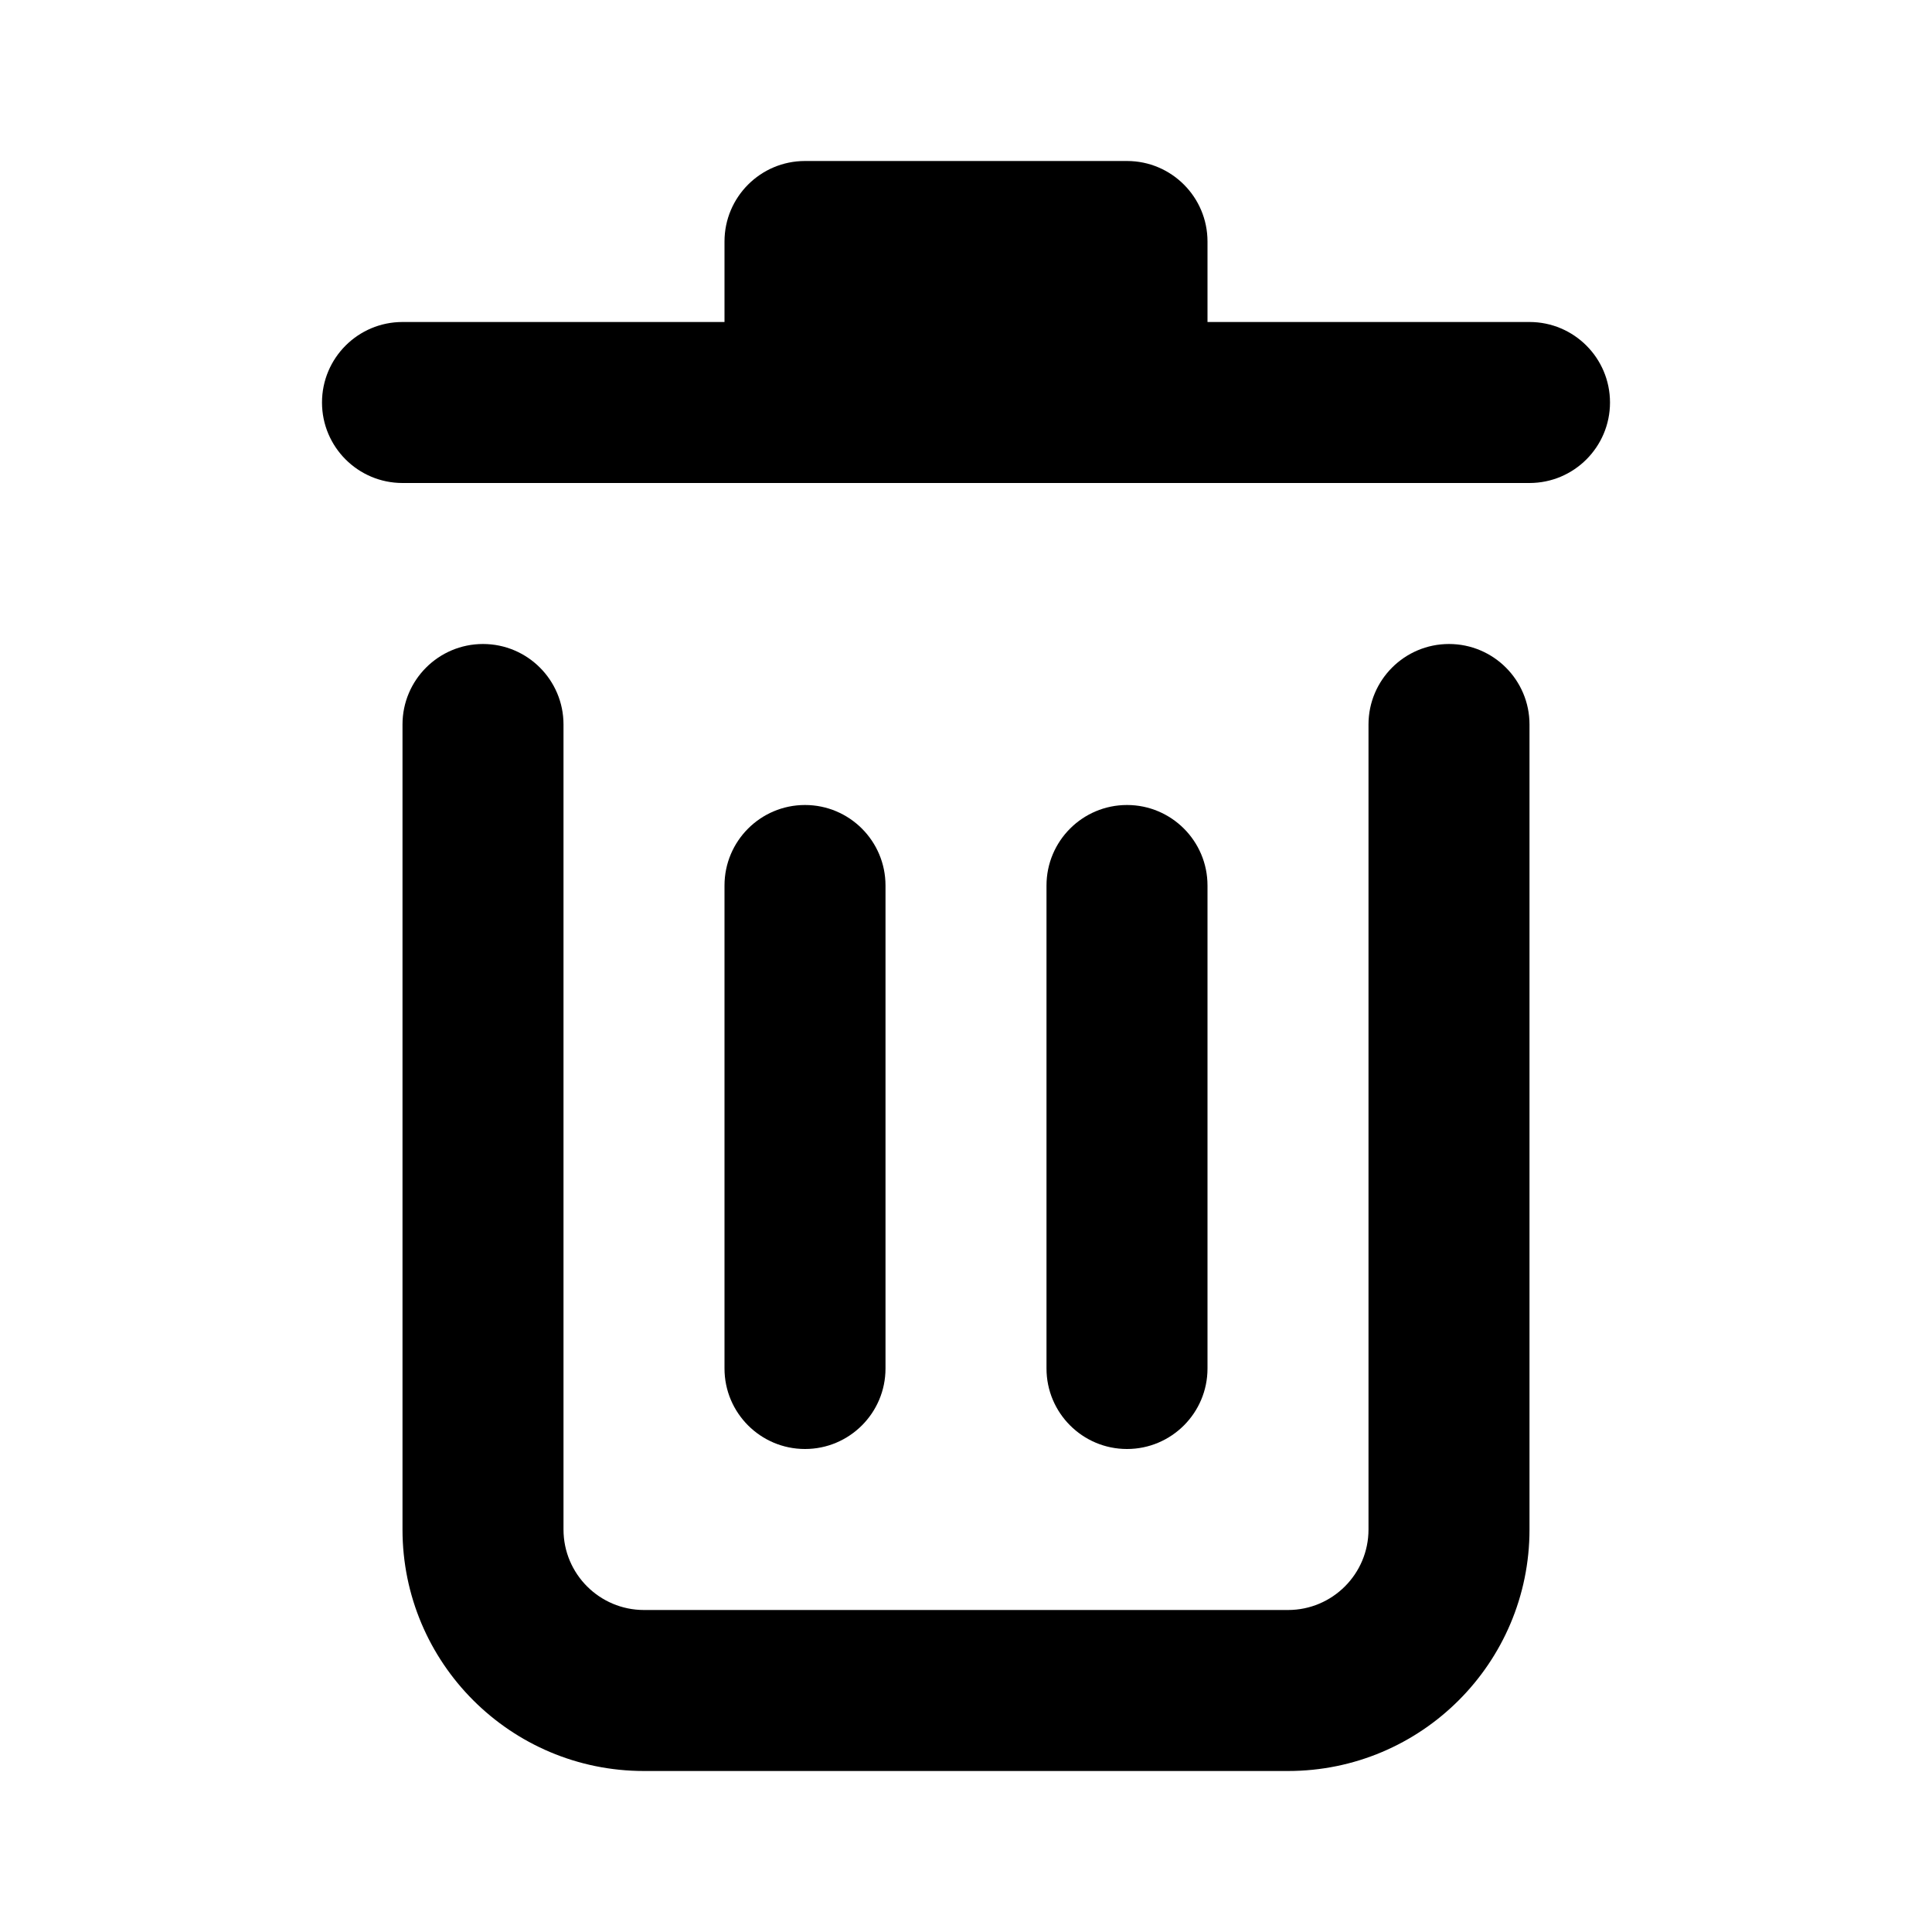
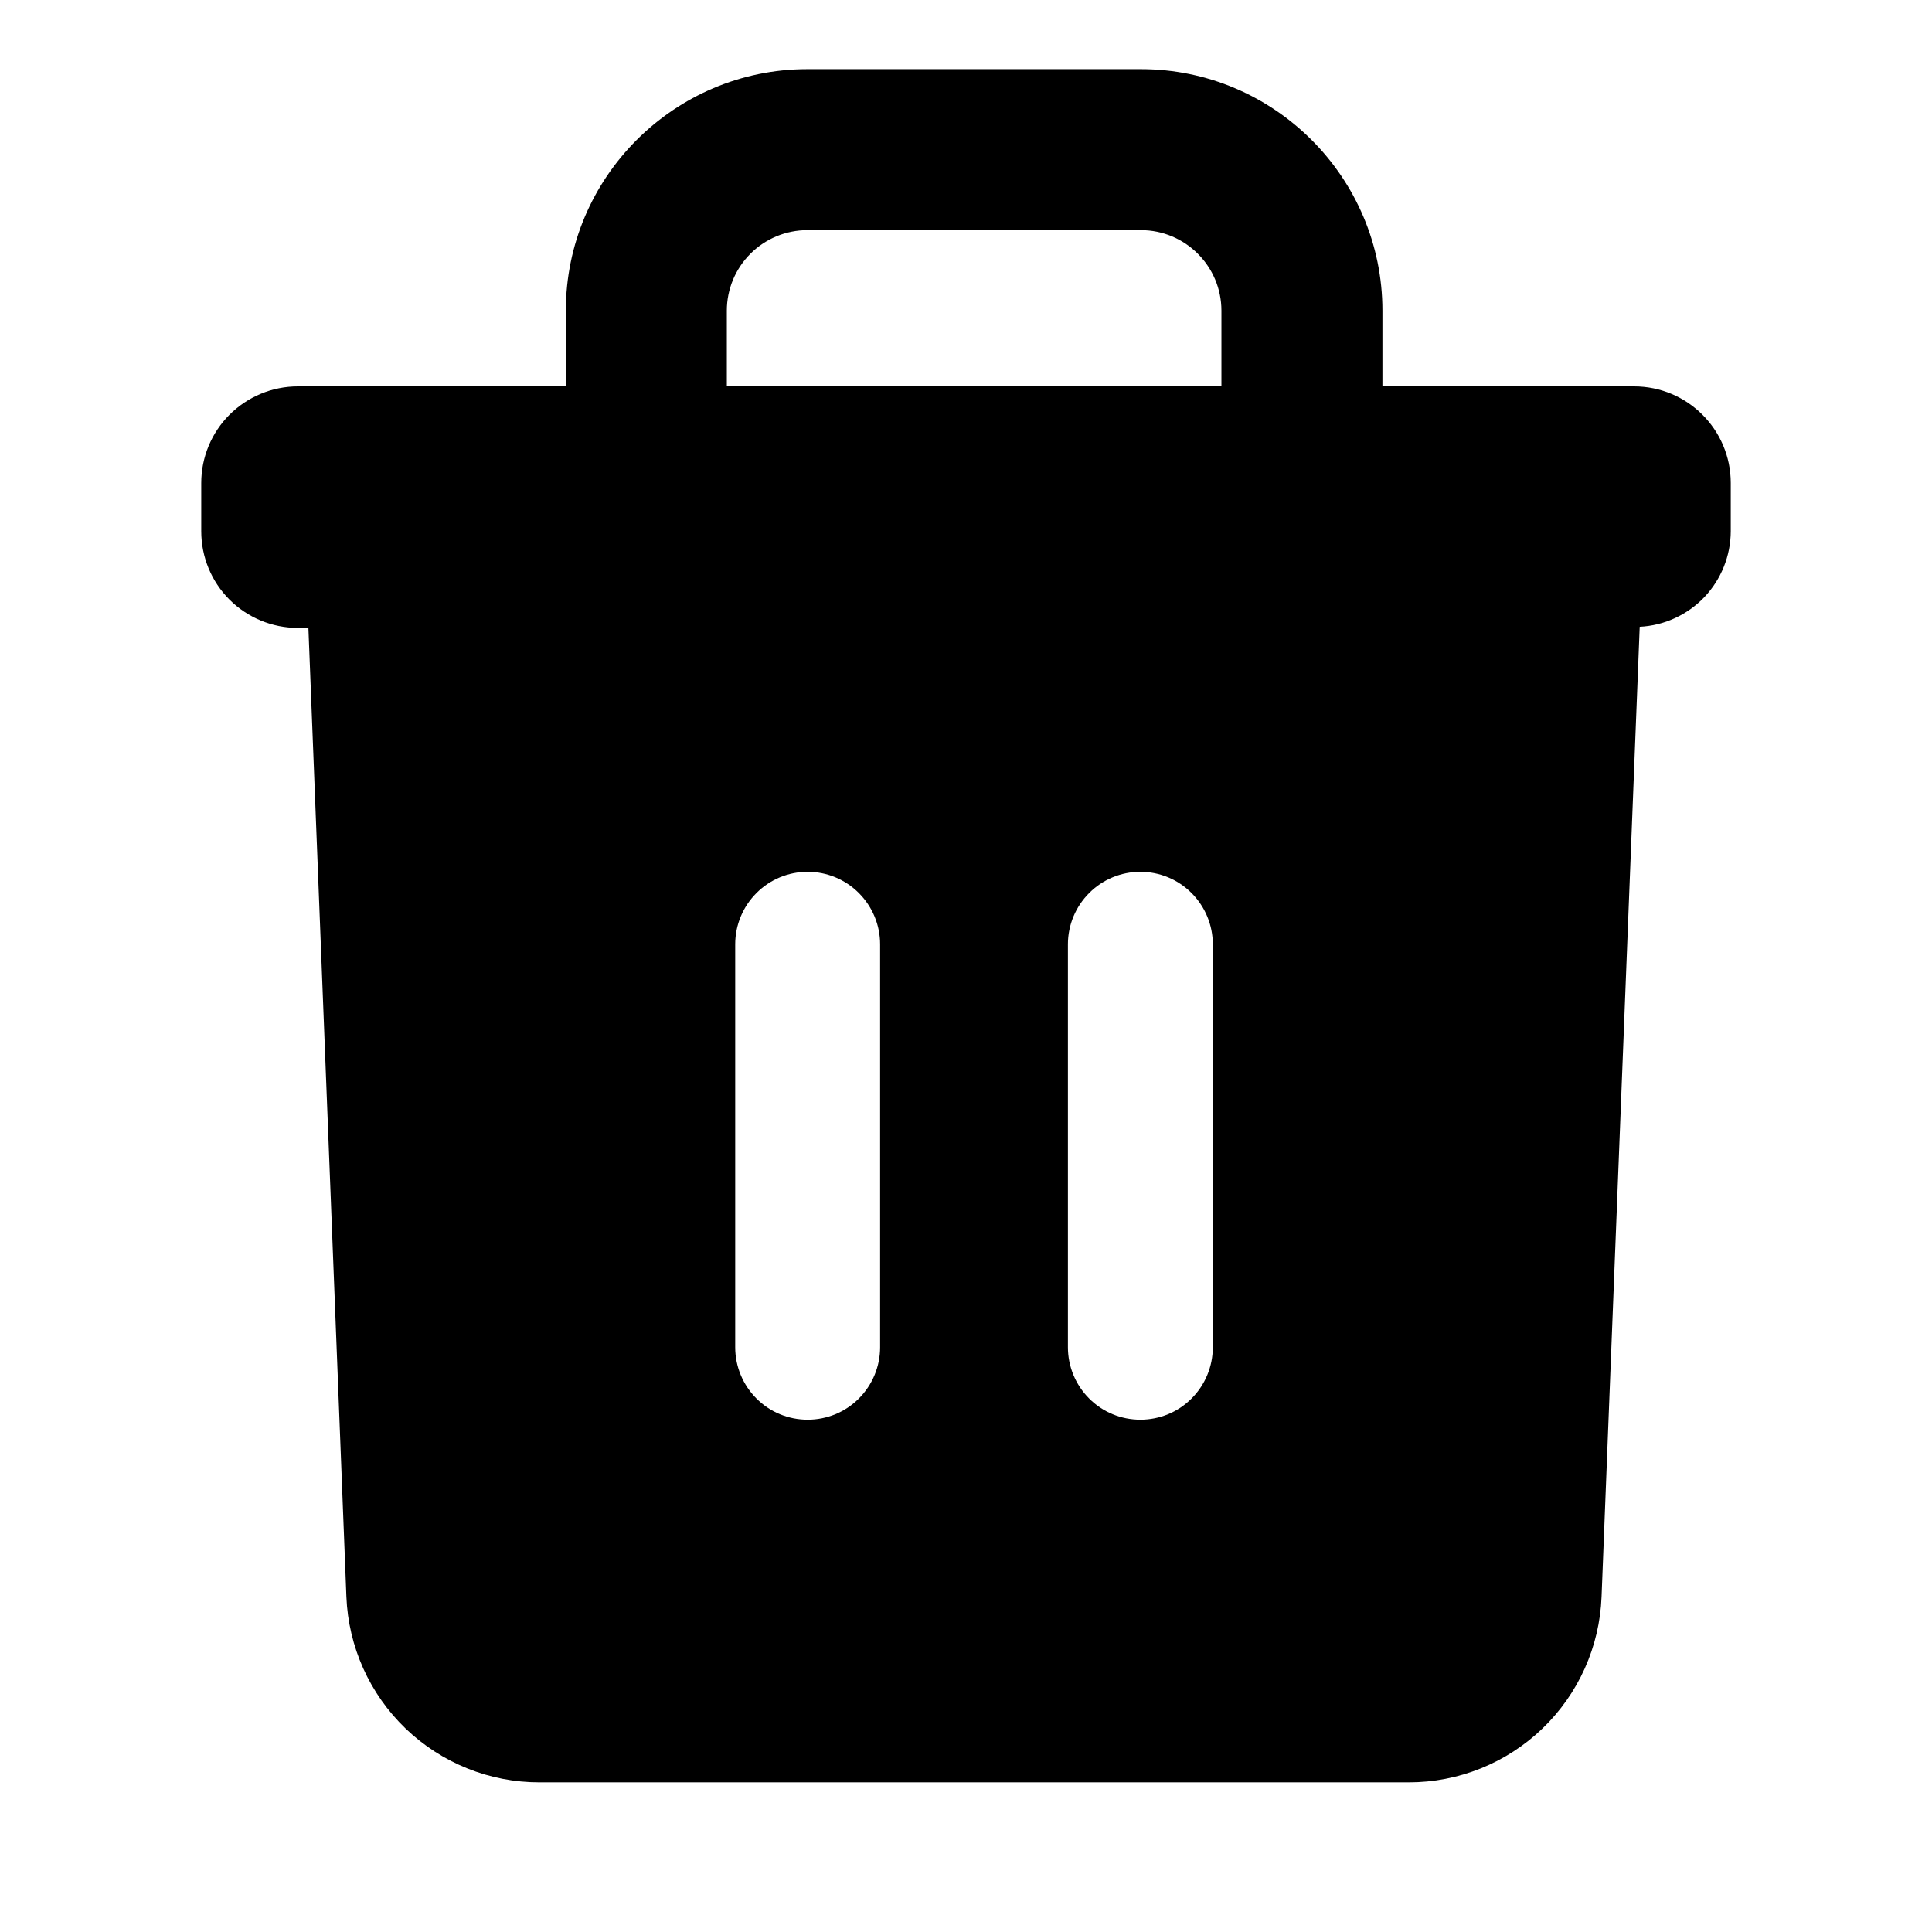
<svg xmlns="http://www.w3.org/2000/svg" width="24" height="24" viewBox="0 0 24 24" fill="none">
-   <path fill-rule="evenodd" clip-rule="evenodd" d="M9 3C9 2.448 9.448 2 10 2H14C14.552 2 15 2.448 15 3V4H19C19.552 4 20 4.448 20 5C20 5.552 19.552 6 19 6H5C4.448 6 4 5.552 4 5C4 4.448 4.448 4 5 4H9V3Z" fill="currentcolor" />
-   <path fill-rule="evenodd" clip-rule="evenodd" d="M6 8C6.552 8 7 8.448 7 9V19C7 19.552 7.448 20 8 20H16C16.552 20 17 19.552 17 19V9C17 8.448 17.448 8 18 8C18.552 8 19 8.448 19 9V19C19 20.657 17.657 22 16 22H8C6.343 22 5 20.657 5 19V9C5 8.448 5.448 8 6 8Z" fill="currentcolor" />
-   <path fill-rule="evenodd" clip-rule="evenodd" d="M10 10C10.552 10 11 10.448 11 11V17C11 17.552 10.552 18 10 18C9.448 18 9 17.552 9 17V11C9 10.448 9.448 10 10 10Z" fill="currentcolor" />
-   <path fill-rule="evenodd" clip-rule="evenodd" d="M14 10C14.552 10 15 10.448 15 11V17C15 17.552 14.552 18 14 18C13.448 18 13 17.552 13 17V11C13 10.448 13.448 10 14 10Z" fill="currentcolor" />
+   <path fill-rule="evenodd" clip-rule="evenodd" d="M15.066 16.736C15.066 16.975 14.971 17.204 14.802 17.373C14.634 17.542 14.405 17.636 14.166 17.636C13.927 17.636 13.698 17.542 13.53 17.373C13.361 17.204 13.266 16.975 13.266 16.736V11.73C13.266 11.492 13.361 11.263 13.53 11.094C13.698 10.925 13.927 10.83 14.166 10.83C14.405 10.83 14.634 10.925 14.802 11.094C14.971 11.263 15.066 11.492 15.066 11.73V16.736ZM10.933 16.736C10.933 16.975 10.838 17.204 10.669 17.373C10.501 17.542 10.272 17.636 10.033 17.636C9.794 17.636 9.565 17.542 9.397 17.373C9.228 17.204 9.133 16.975 9.133 16.736V11.73C9.133 11.492 9.228 11.263 9.397 11.094C9.565 10.925 9.794 10.83 10.033 10.83C10.272 10.83 10.501 10.925 10.669 11.094C10.838 11.263 10.933 11.492 10.933 11.73V16.736ZM9.029 3.859C9.029 3.594 9.134 3.34 9.322 3.152C9.509 2.965 9.764 2.859 10.029 2.859H14.173C14.724 2.859 15.173 3.307 15.173 3.859V4.8H9.029V3.859ZM20.299 4.8H17.173V3.859C17.173 2.205 15.828 0.859 14.173 0.859H10.029C8.375 0.859 7.029 2.205 7.029 3.859V4.8H3.7C3.382 4.8 3.077 4.927 2.851 5.152C2.626 5.377 2.5 5.682 2.5 6V6.6C2.5 6.919 2.626 7.224 2.851 7.449C3.077 7.674 3.382 7.8 3.7 7.8H3.831L4.303 19.836C4.328 20.456 4.591 21.042 5.038 21.472C5.486 21.902 6.082 22.142 6.702 22.141H17.498C18.118 22.142 18.714 21.902 19.161 21.472C19.608 21.042 19.871 20.456 19.895 19.836L20.369 7.786C20.673 7.771 20.96 7.639 21.171 7.419C21.381 7.198 21.499 6.905 21.5 6.6V6C21.5 5.338 20.962 4.8 20.299 4.8Z" fill="currentColor" />
</svg>
